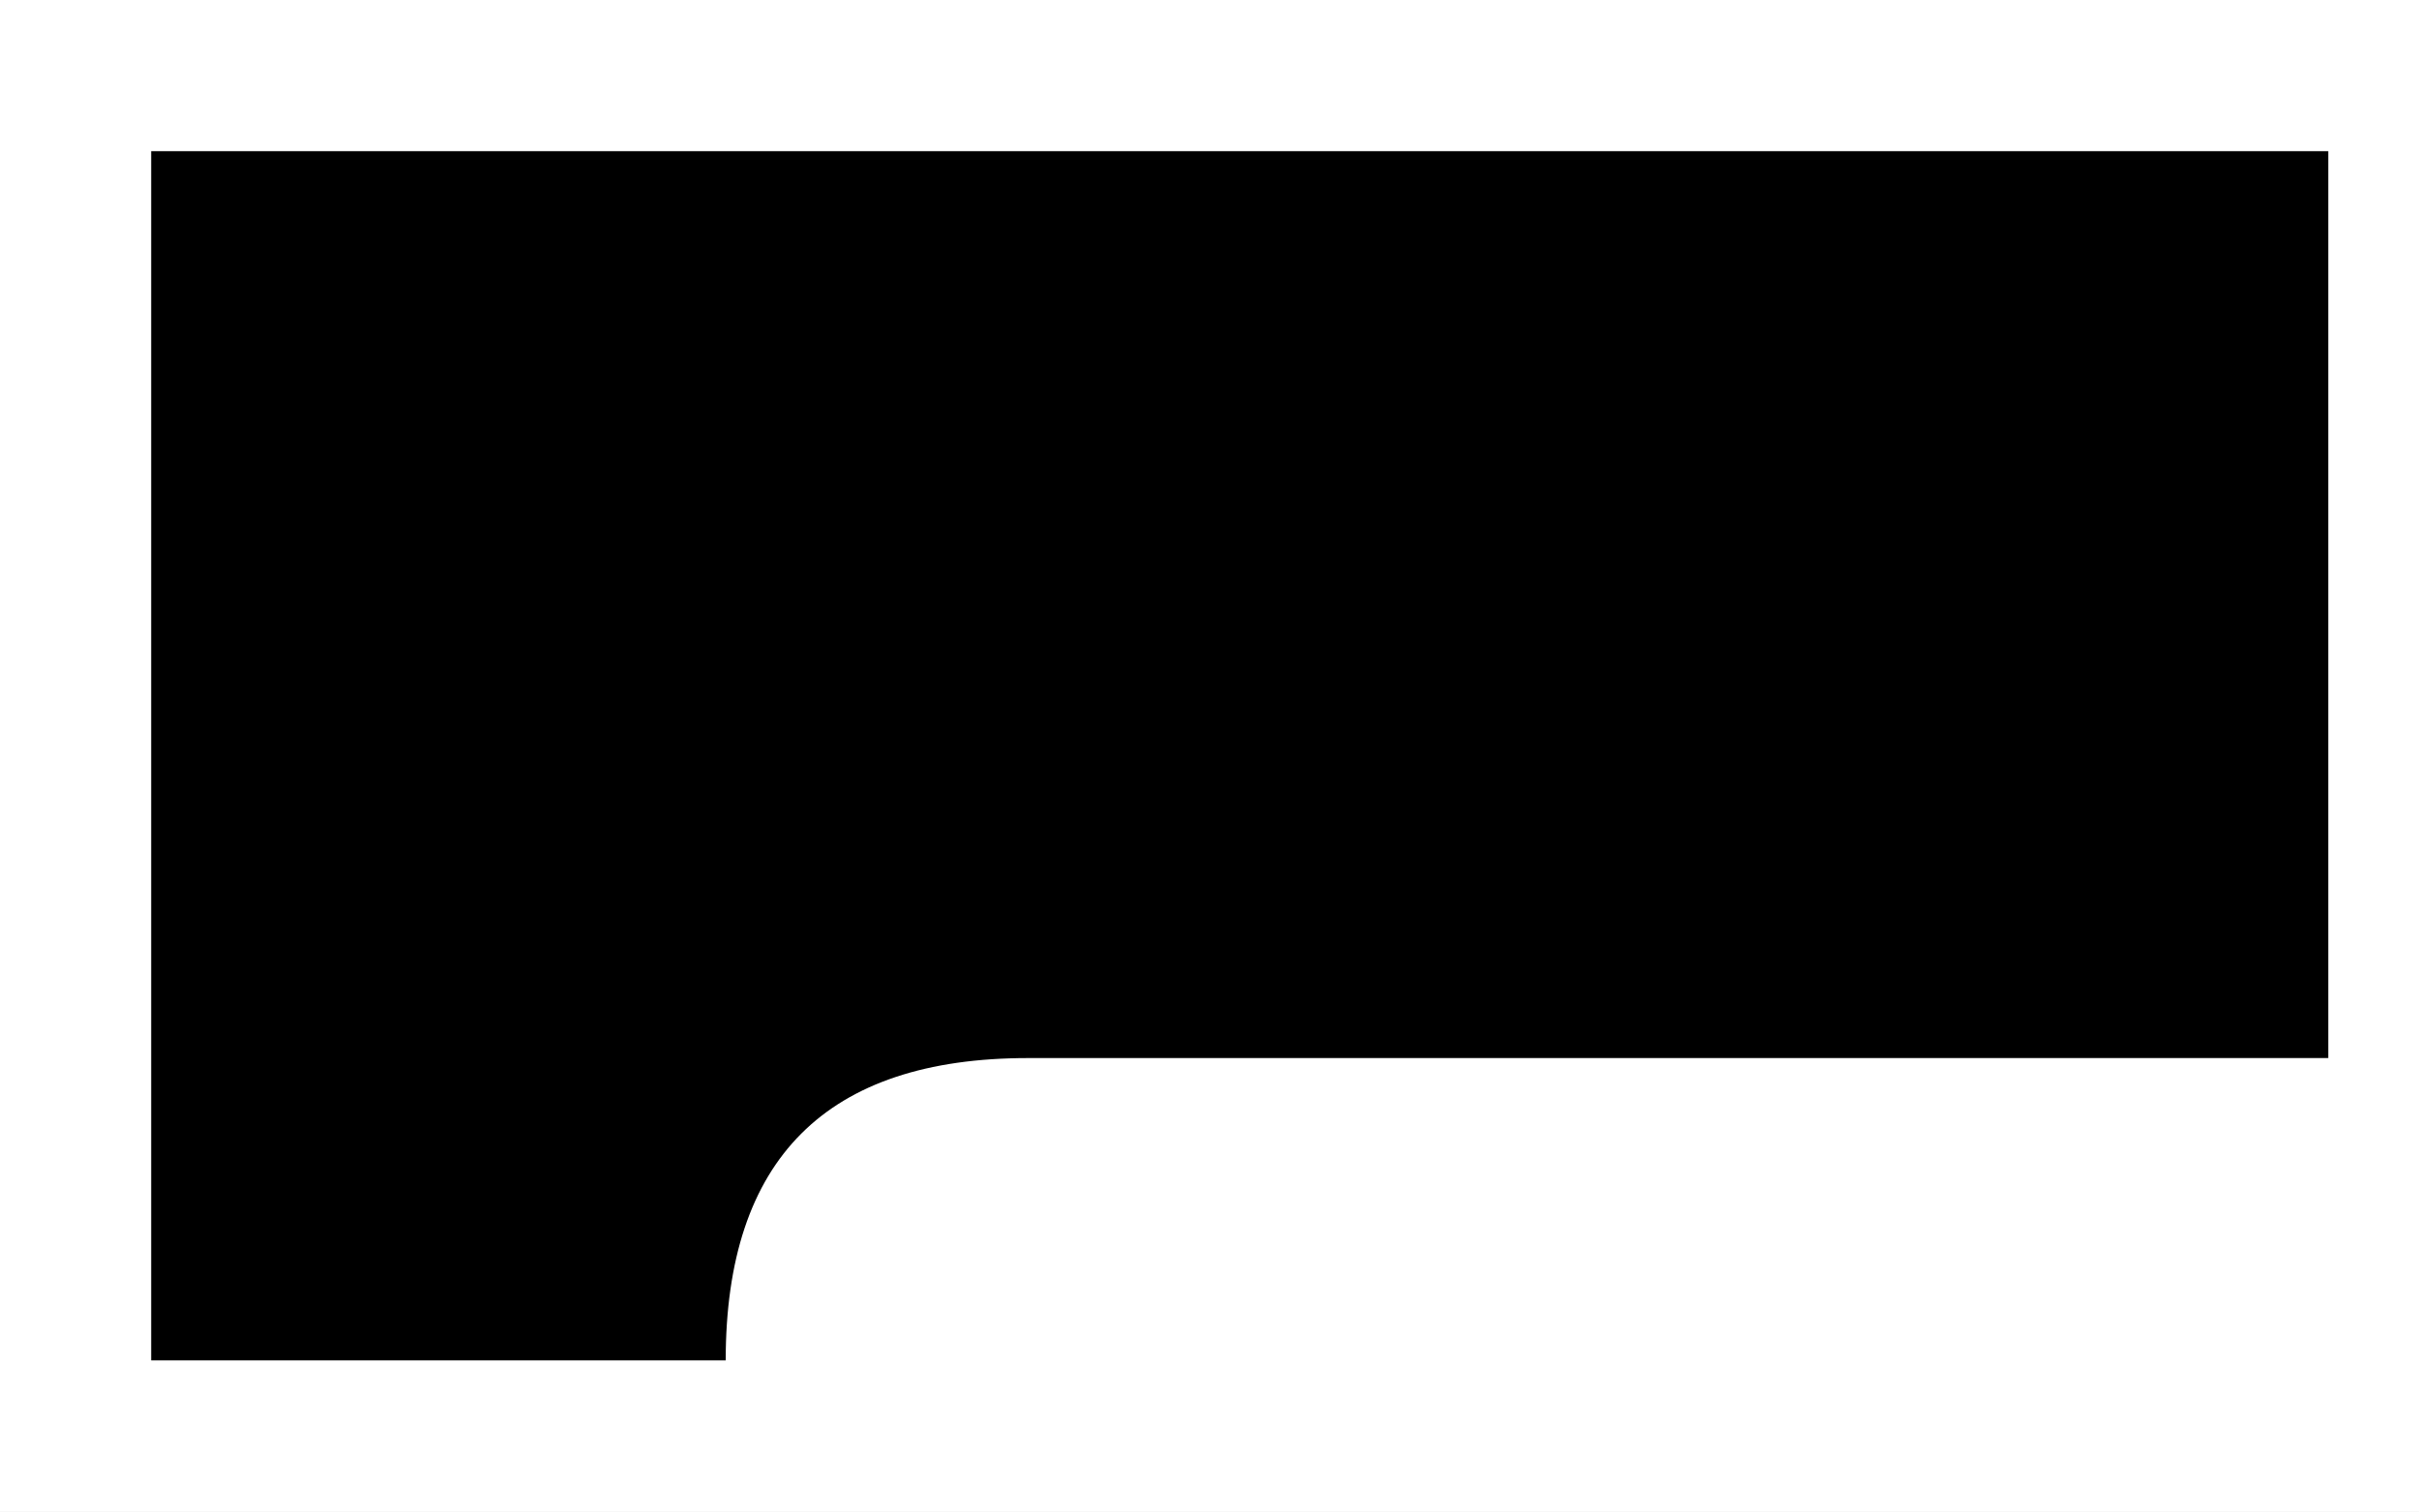
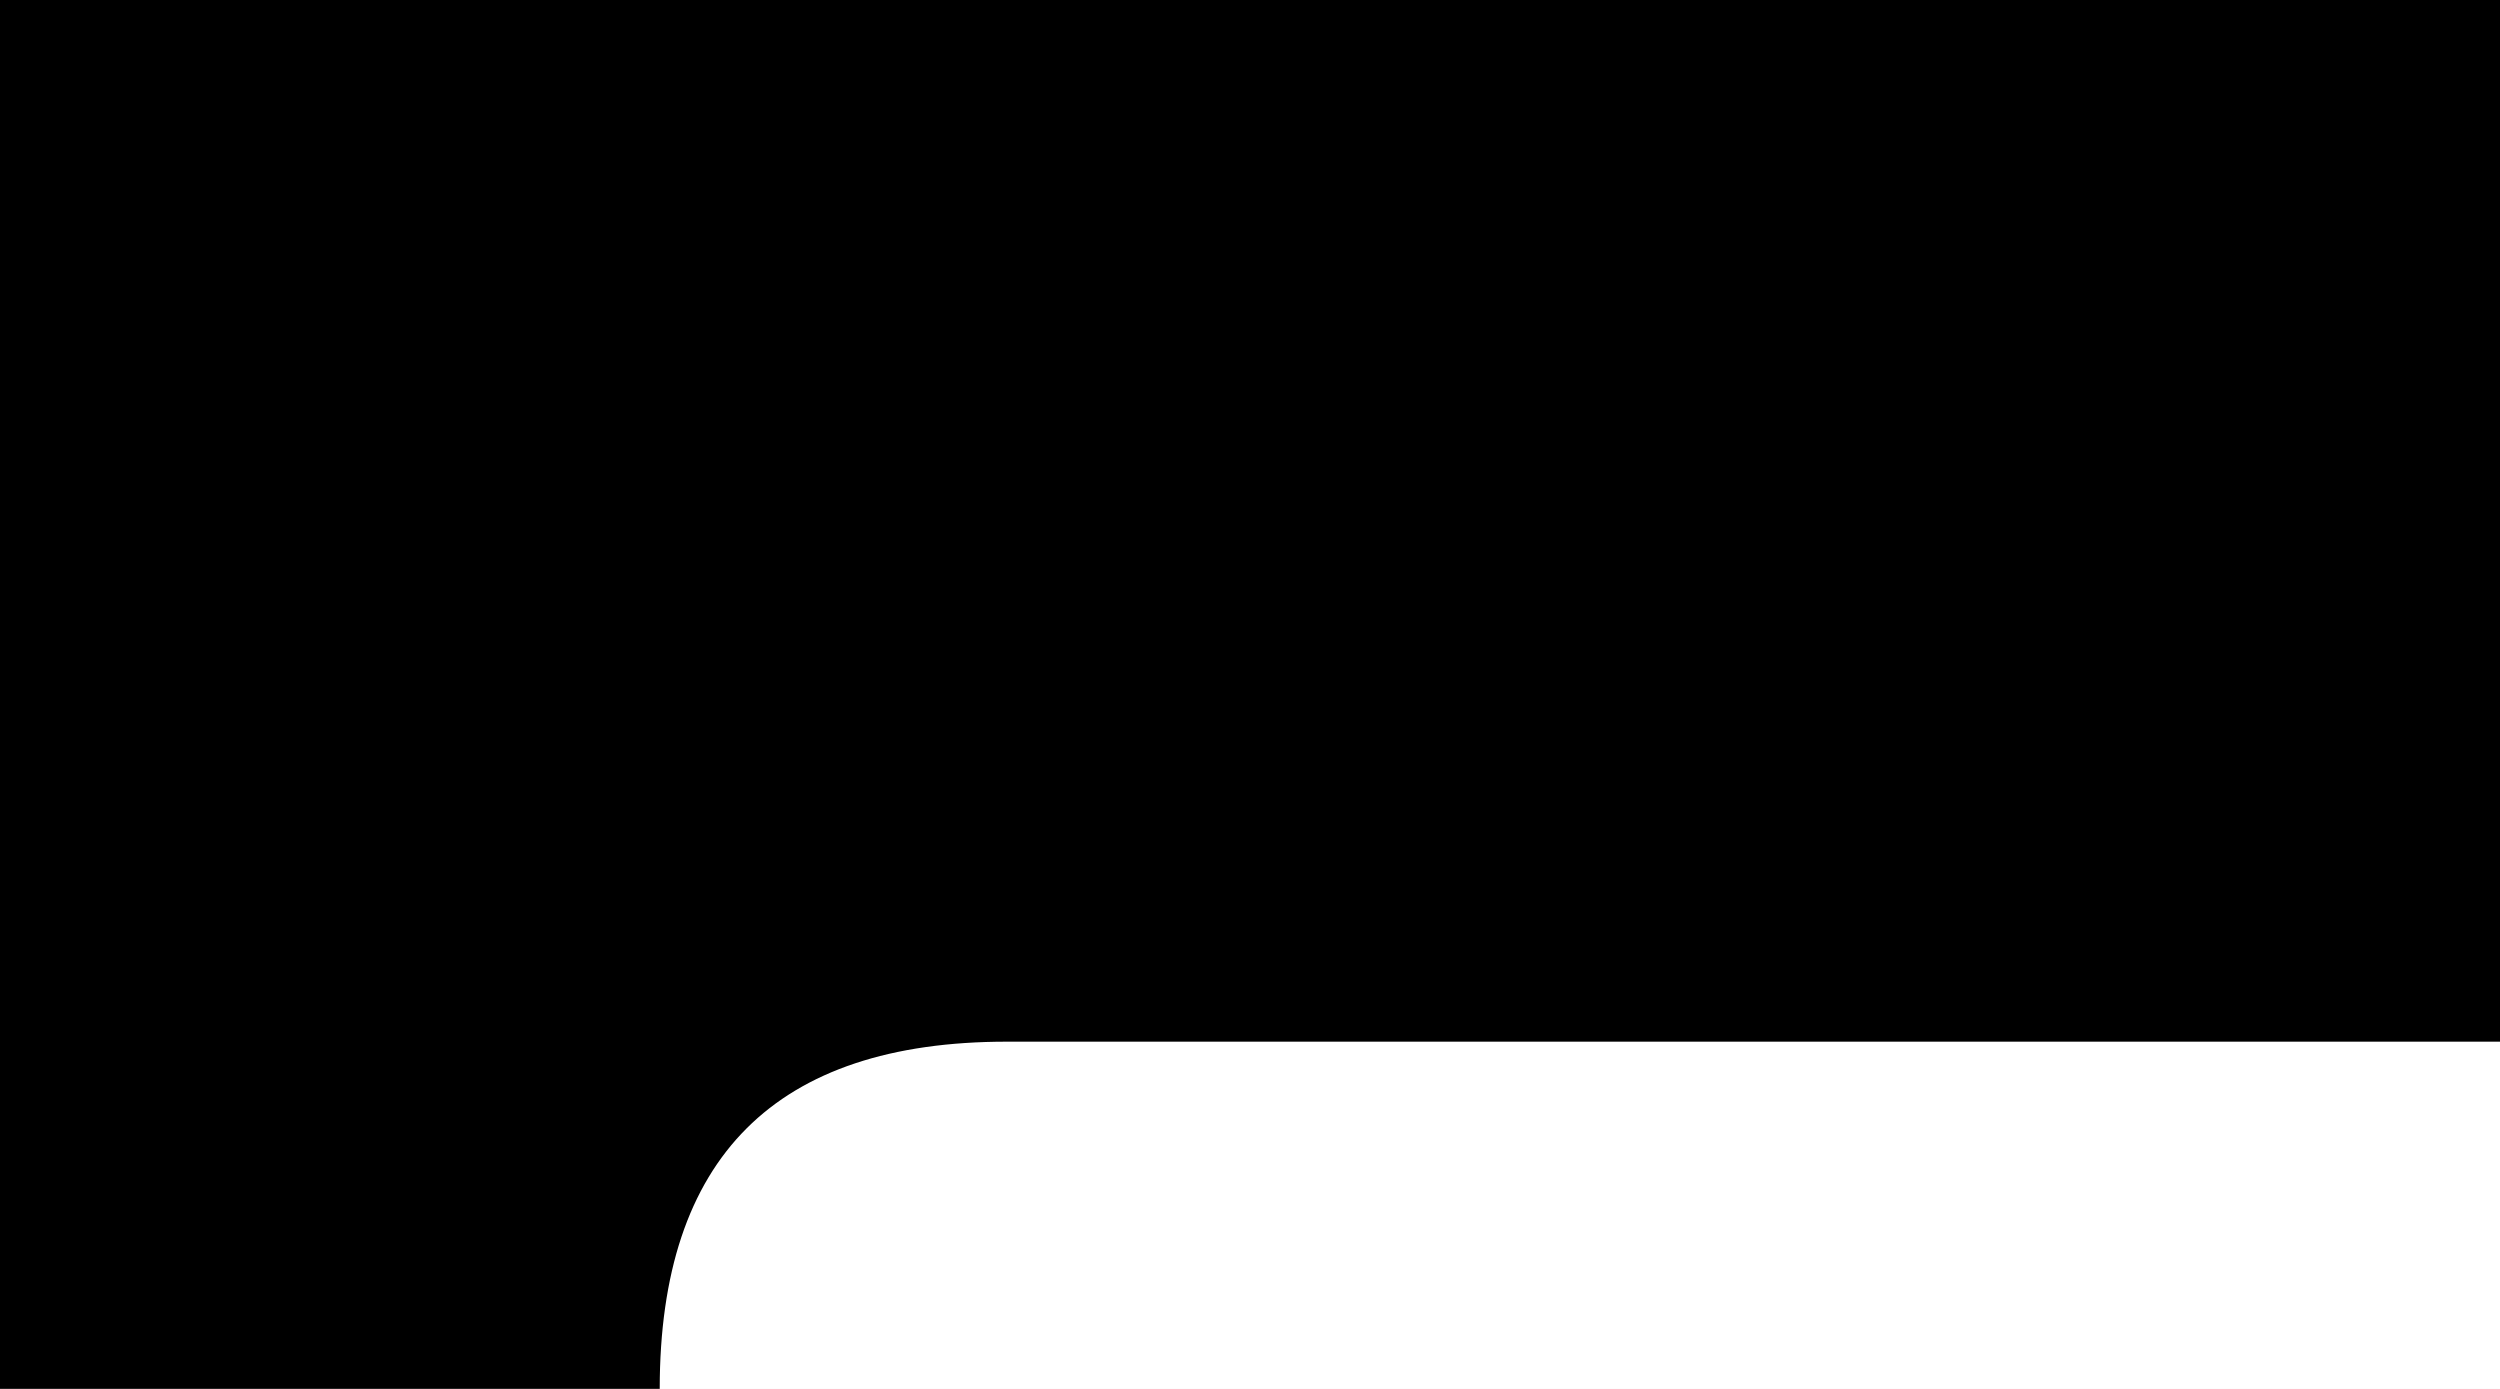
- <svg xmlns="http://www.w3.org/2000/svg" viewBox="0 0 400 250" width="400" height="250">
-   <rect width="400" height="250" fill="white" />
-   <path d="M 25 225            L 120 225            Q 120 175 170 175            L 385 175            L 385 25            L 25 25            Z" fill="black" stroke="none" />
+ <svg xmlns="http://www.w3.org/2000/svg" viewBox="0 0 360 200" width="360" height="200">
+   <rect width="360" height="200" fill="white" />
+   <path d="M 0 200            L 95 200            Q 95 150 145 150            L 360 150            L 360 0            L 0 0            Z" fill="black" stroke="none" />
</svg>
